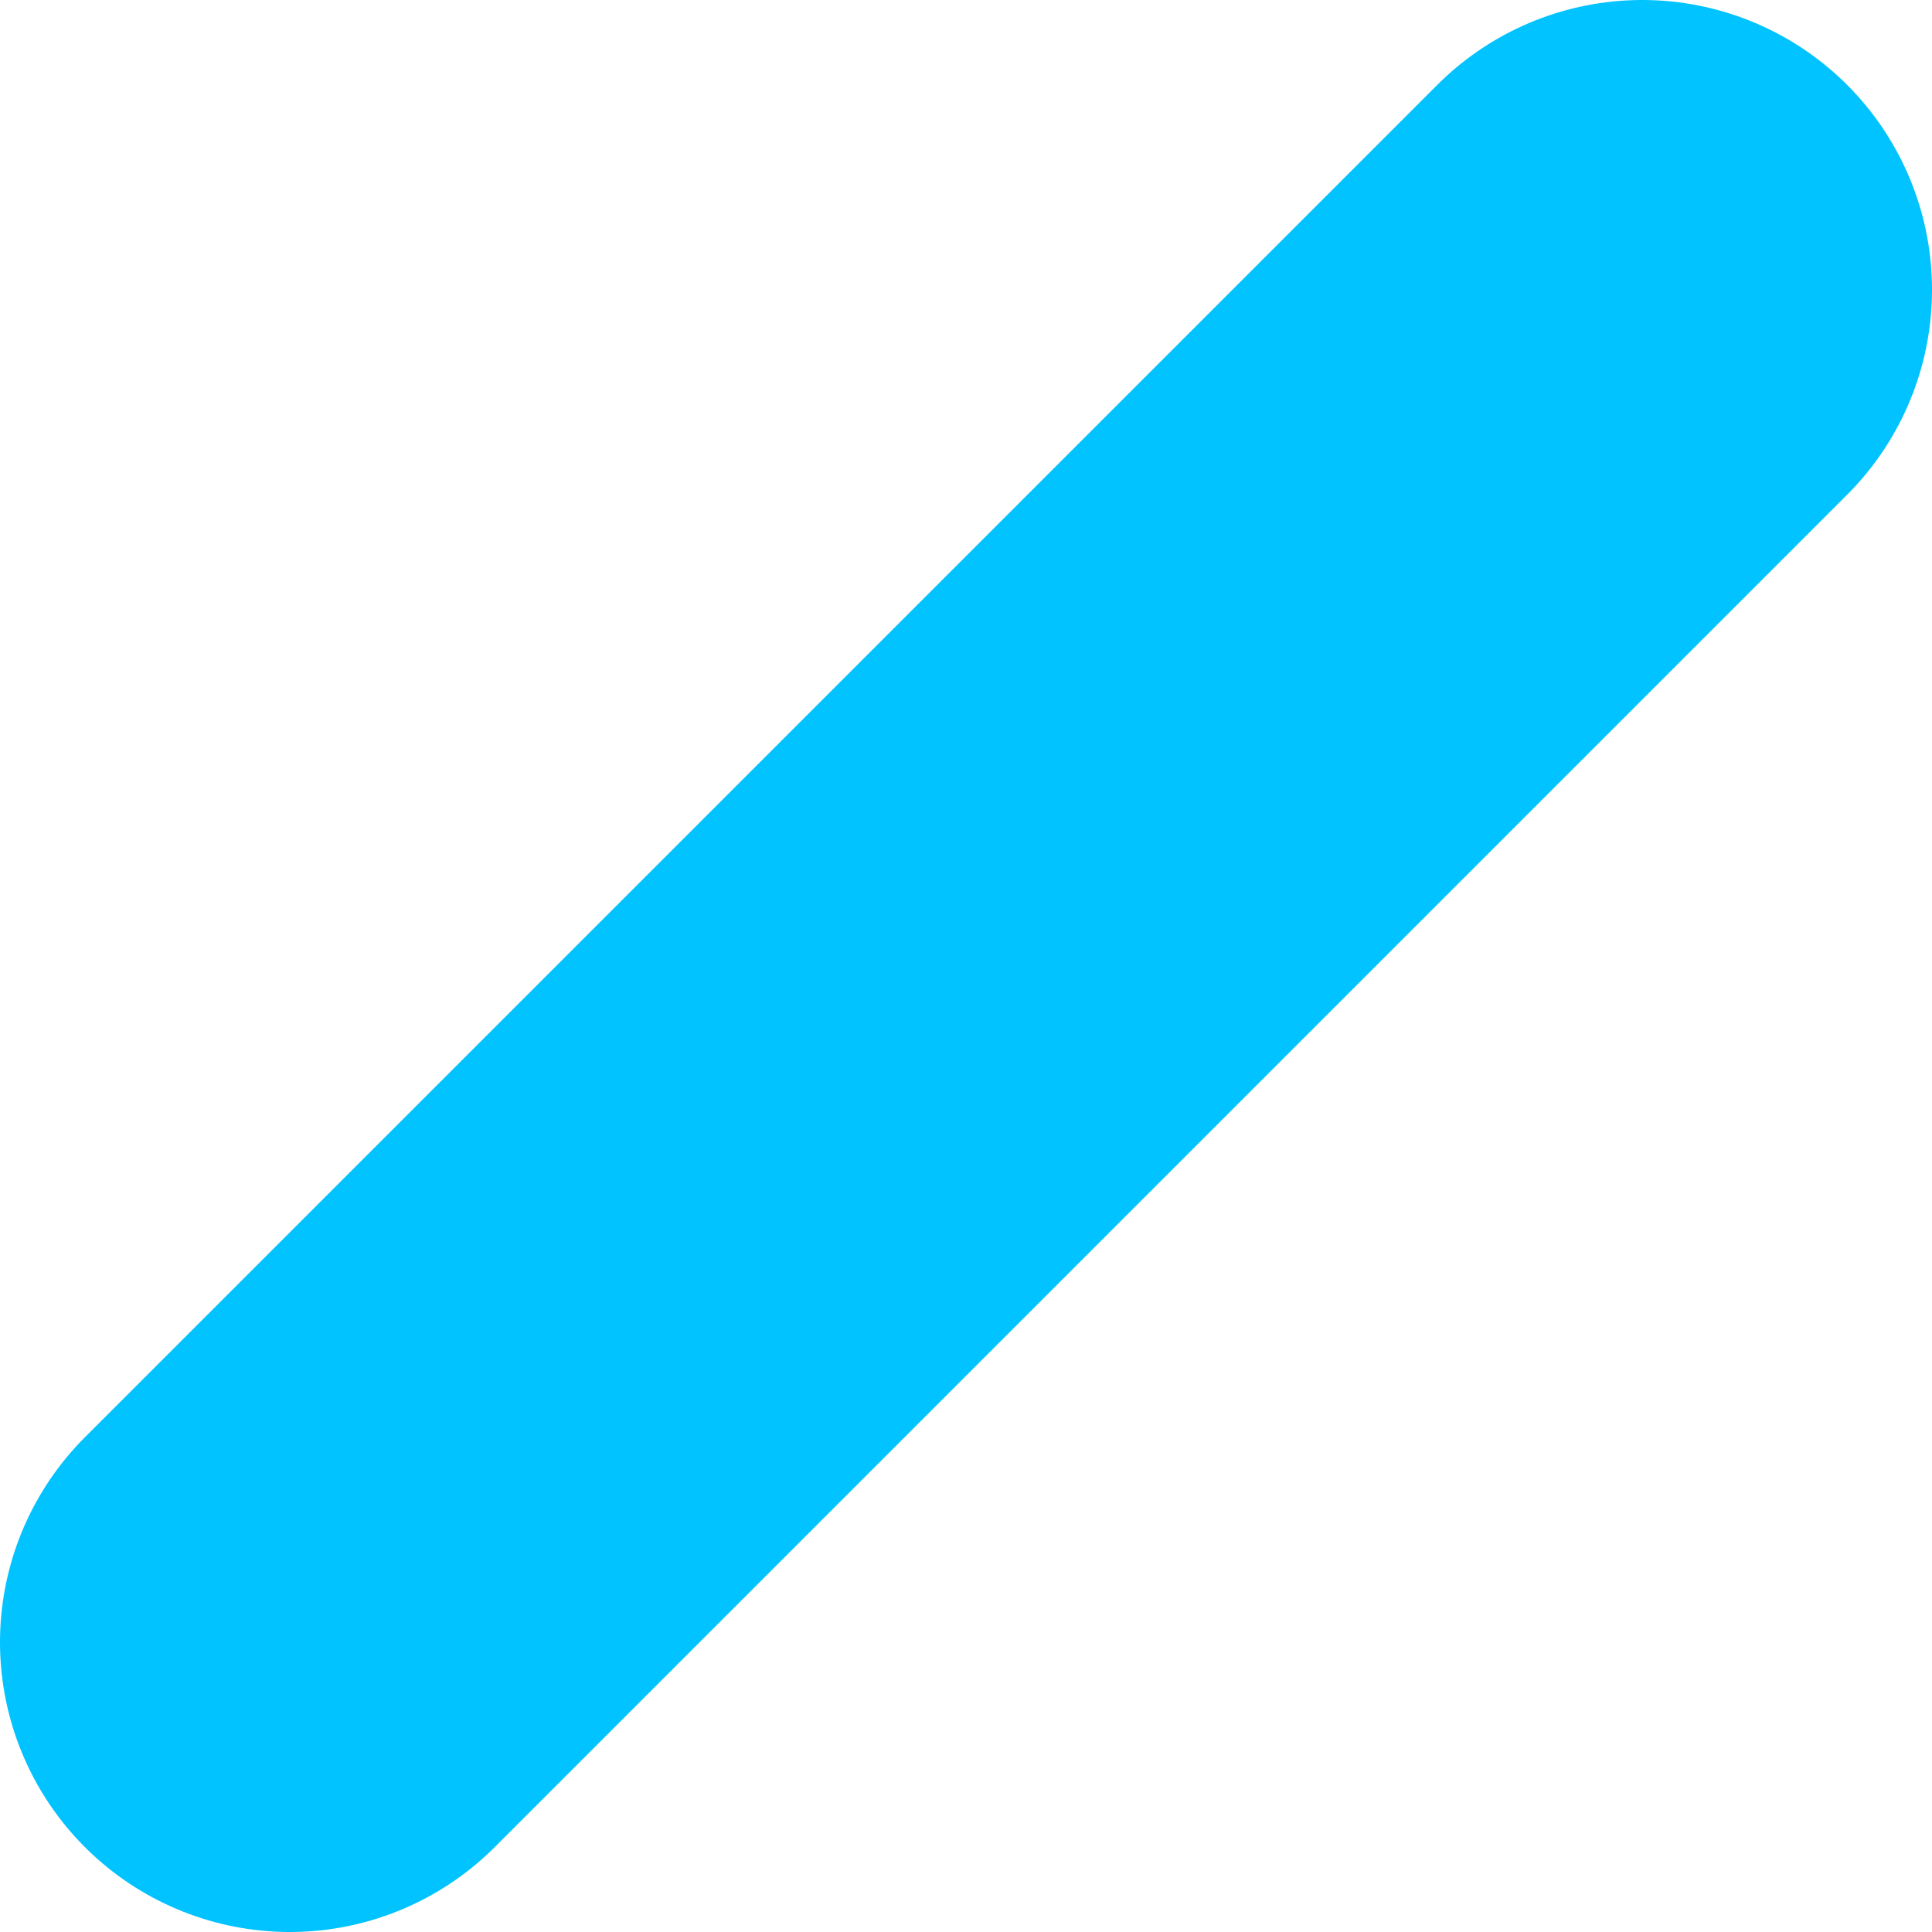
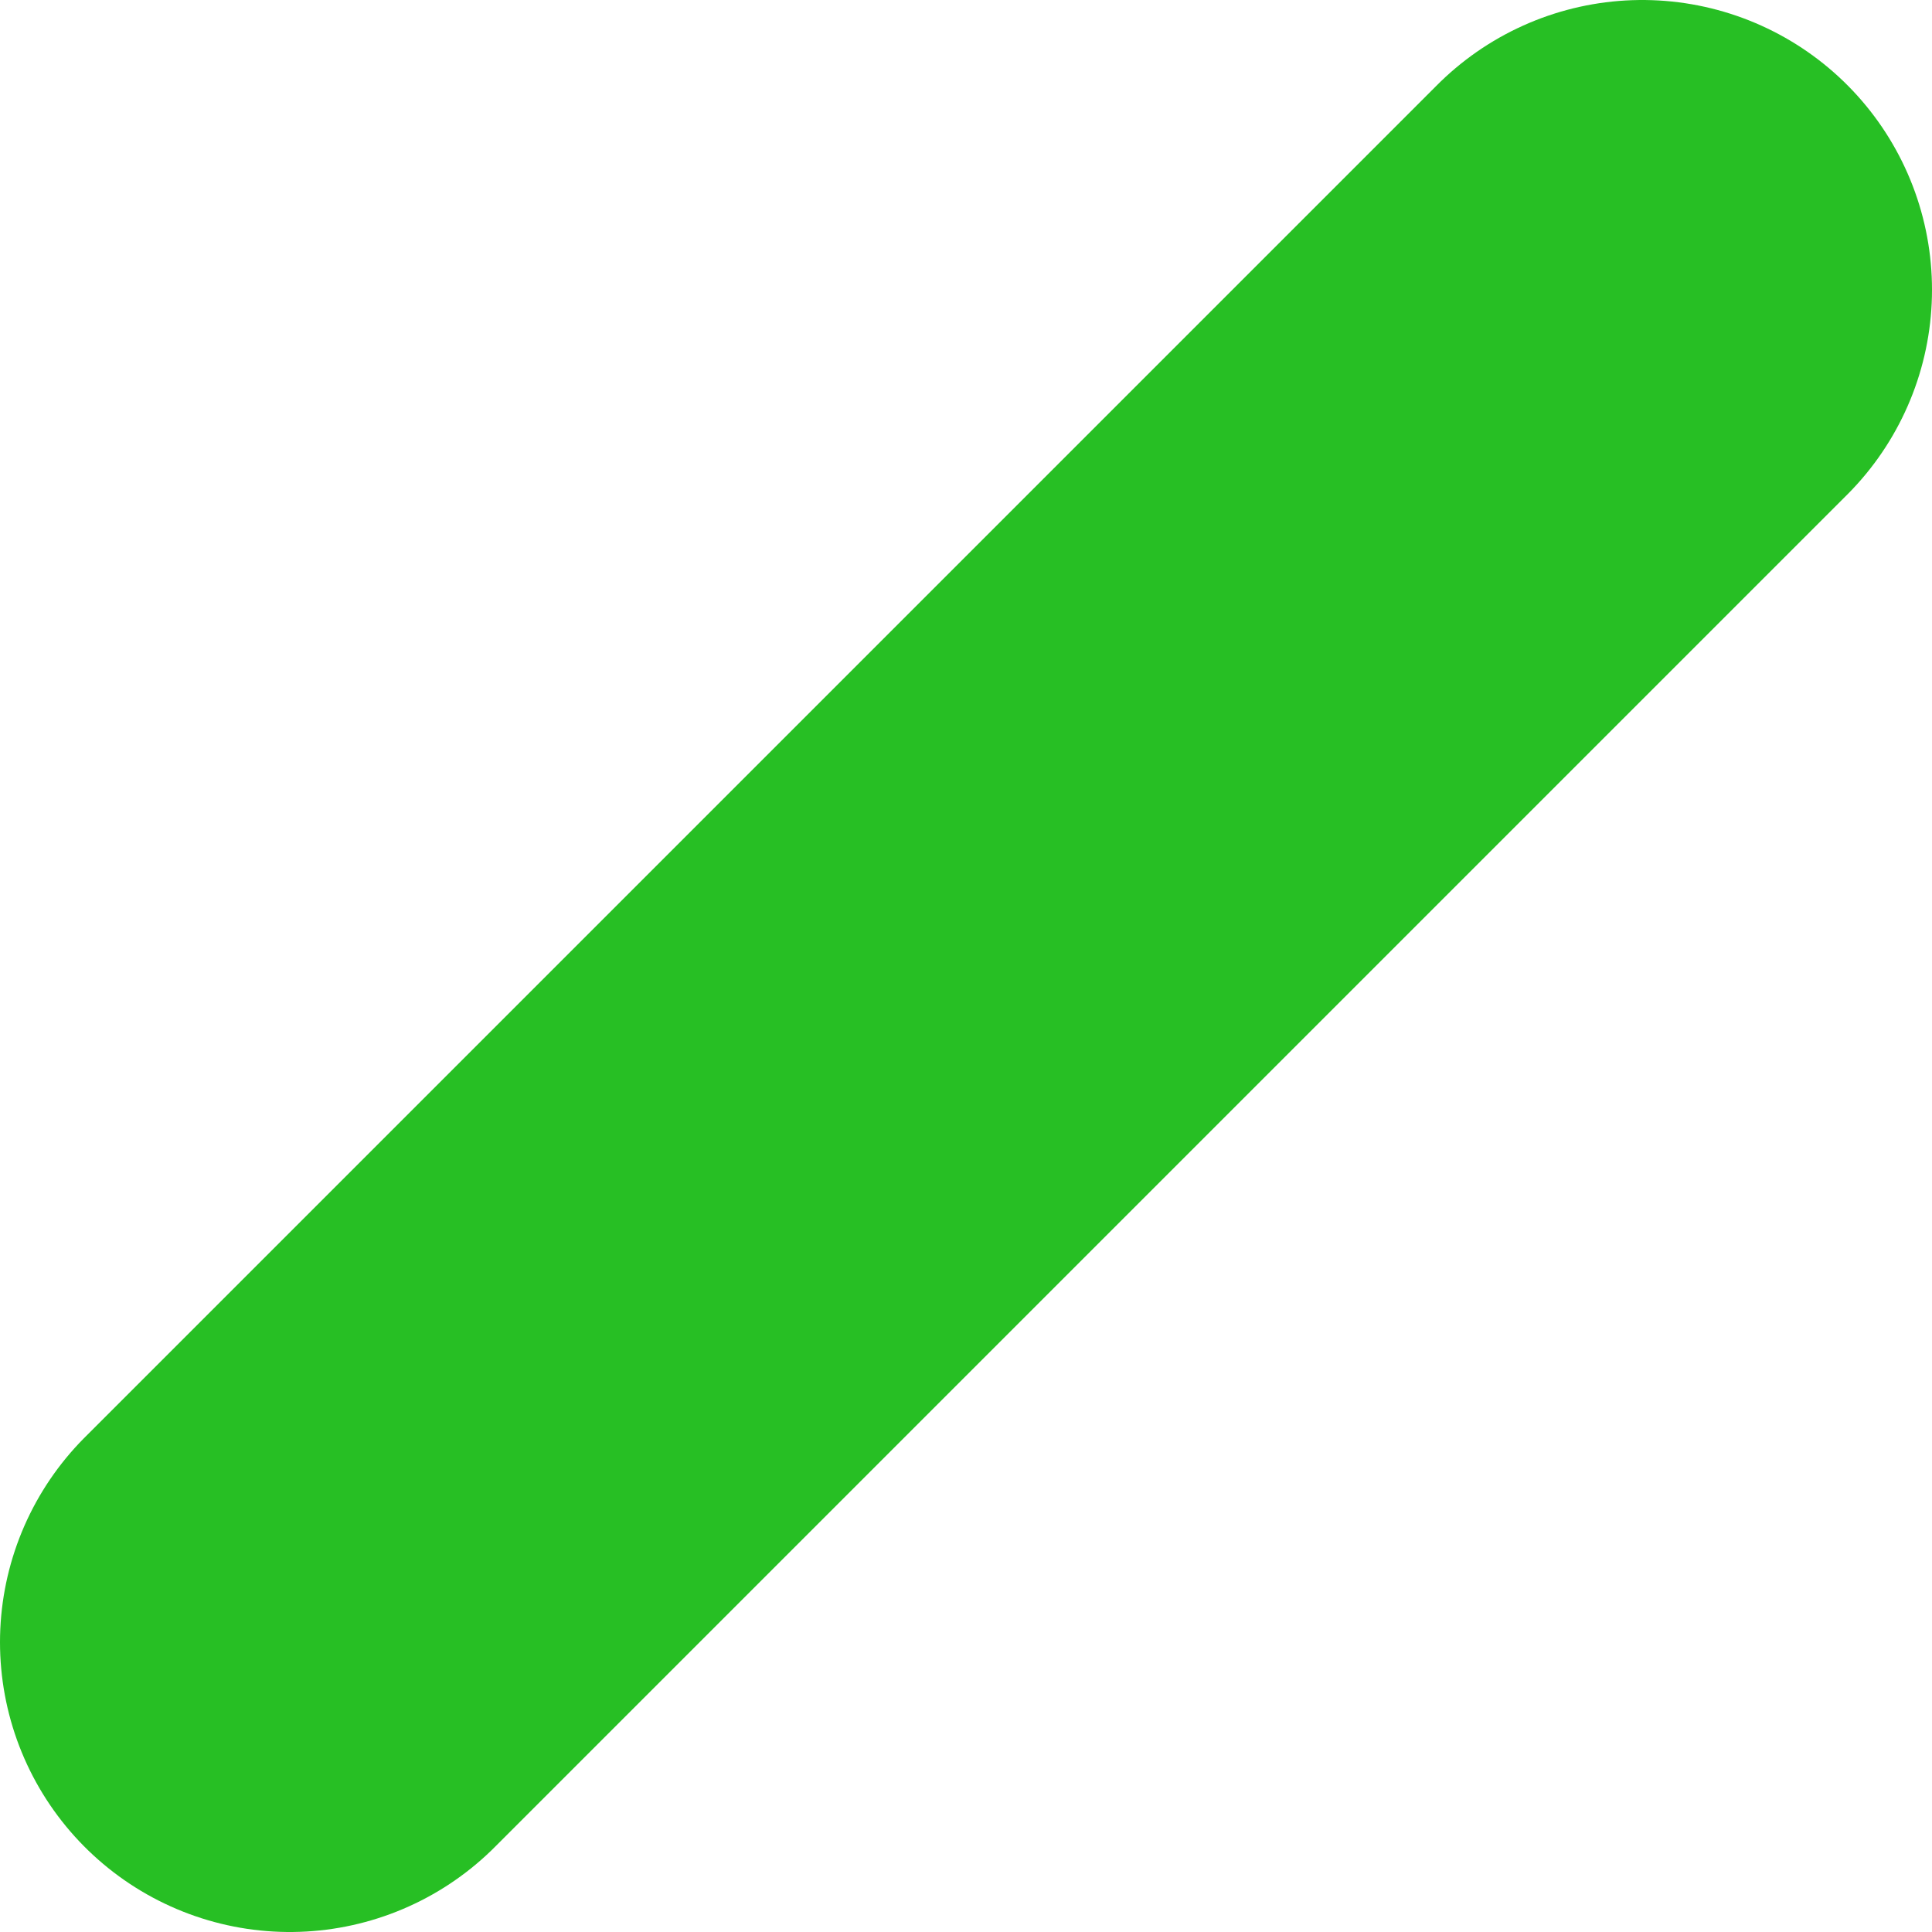
<svg xmlns="http://www.w3.org/2000/svg" width="20px" height="20px" viewBox="0,0,20,20" version="1.1">
-   <g stroke-linecap="round" stroke="#00c3ff" stroke-width="6">
+   <g stroke-linecap="round" stroke="#27bf24" stroke-width="6">
    <path d="M3,17 L17,3" />
  </g>
</svg>
